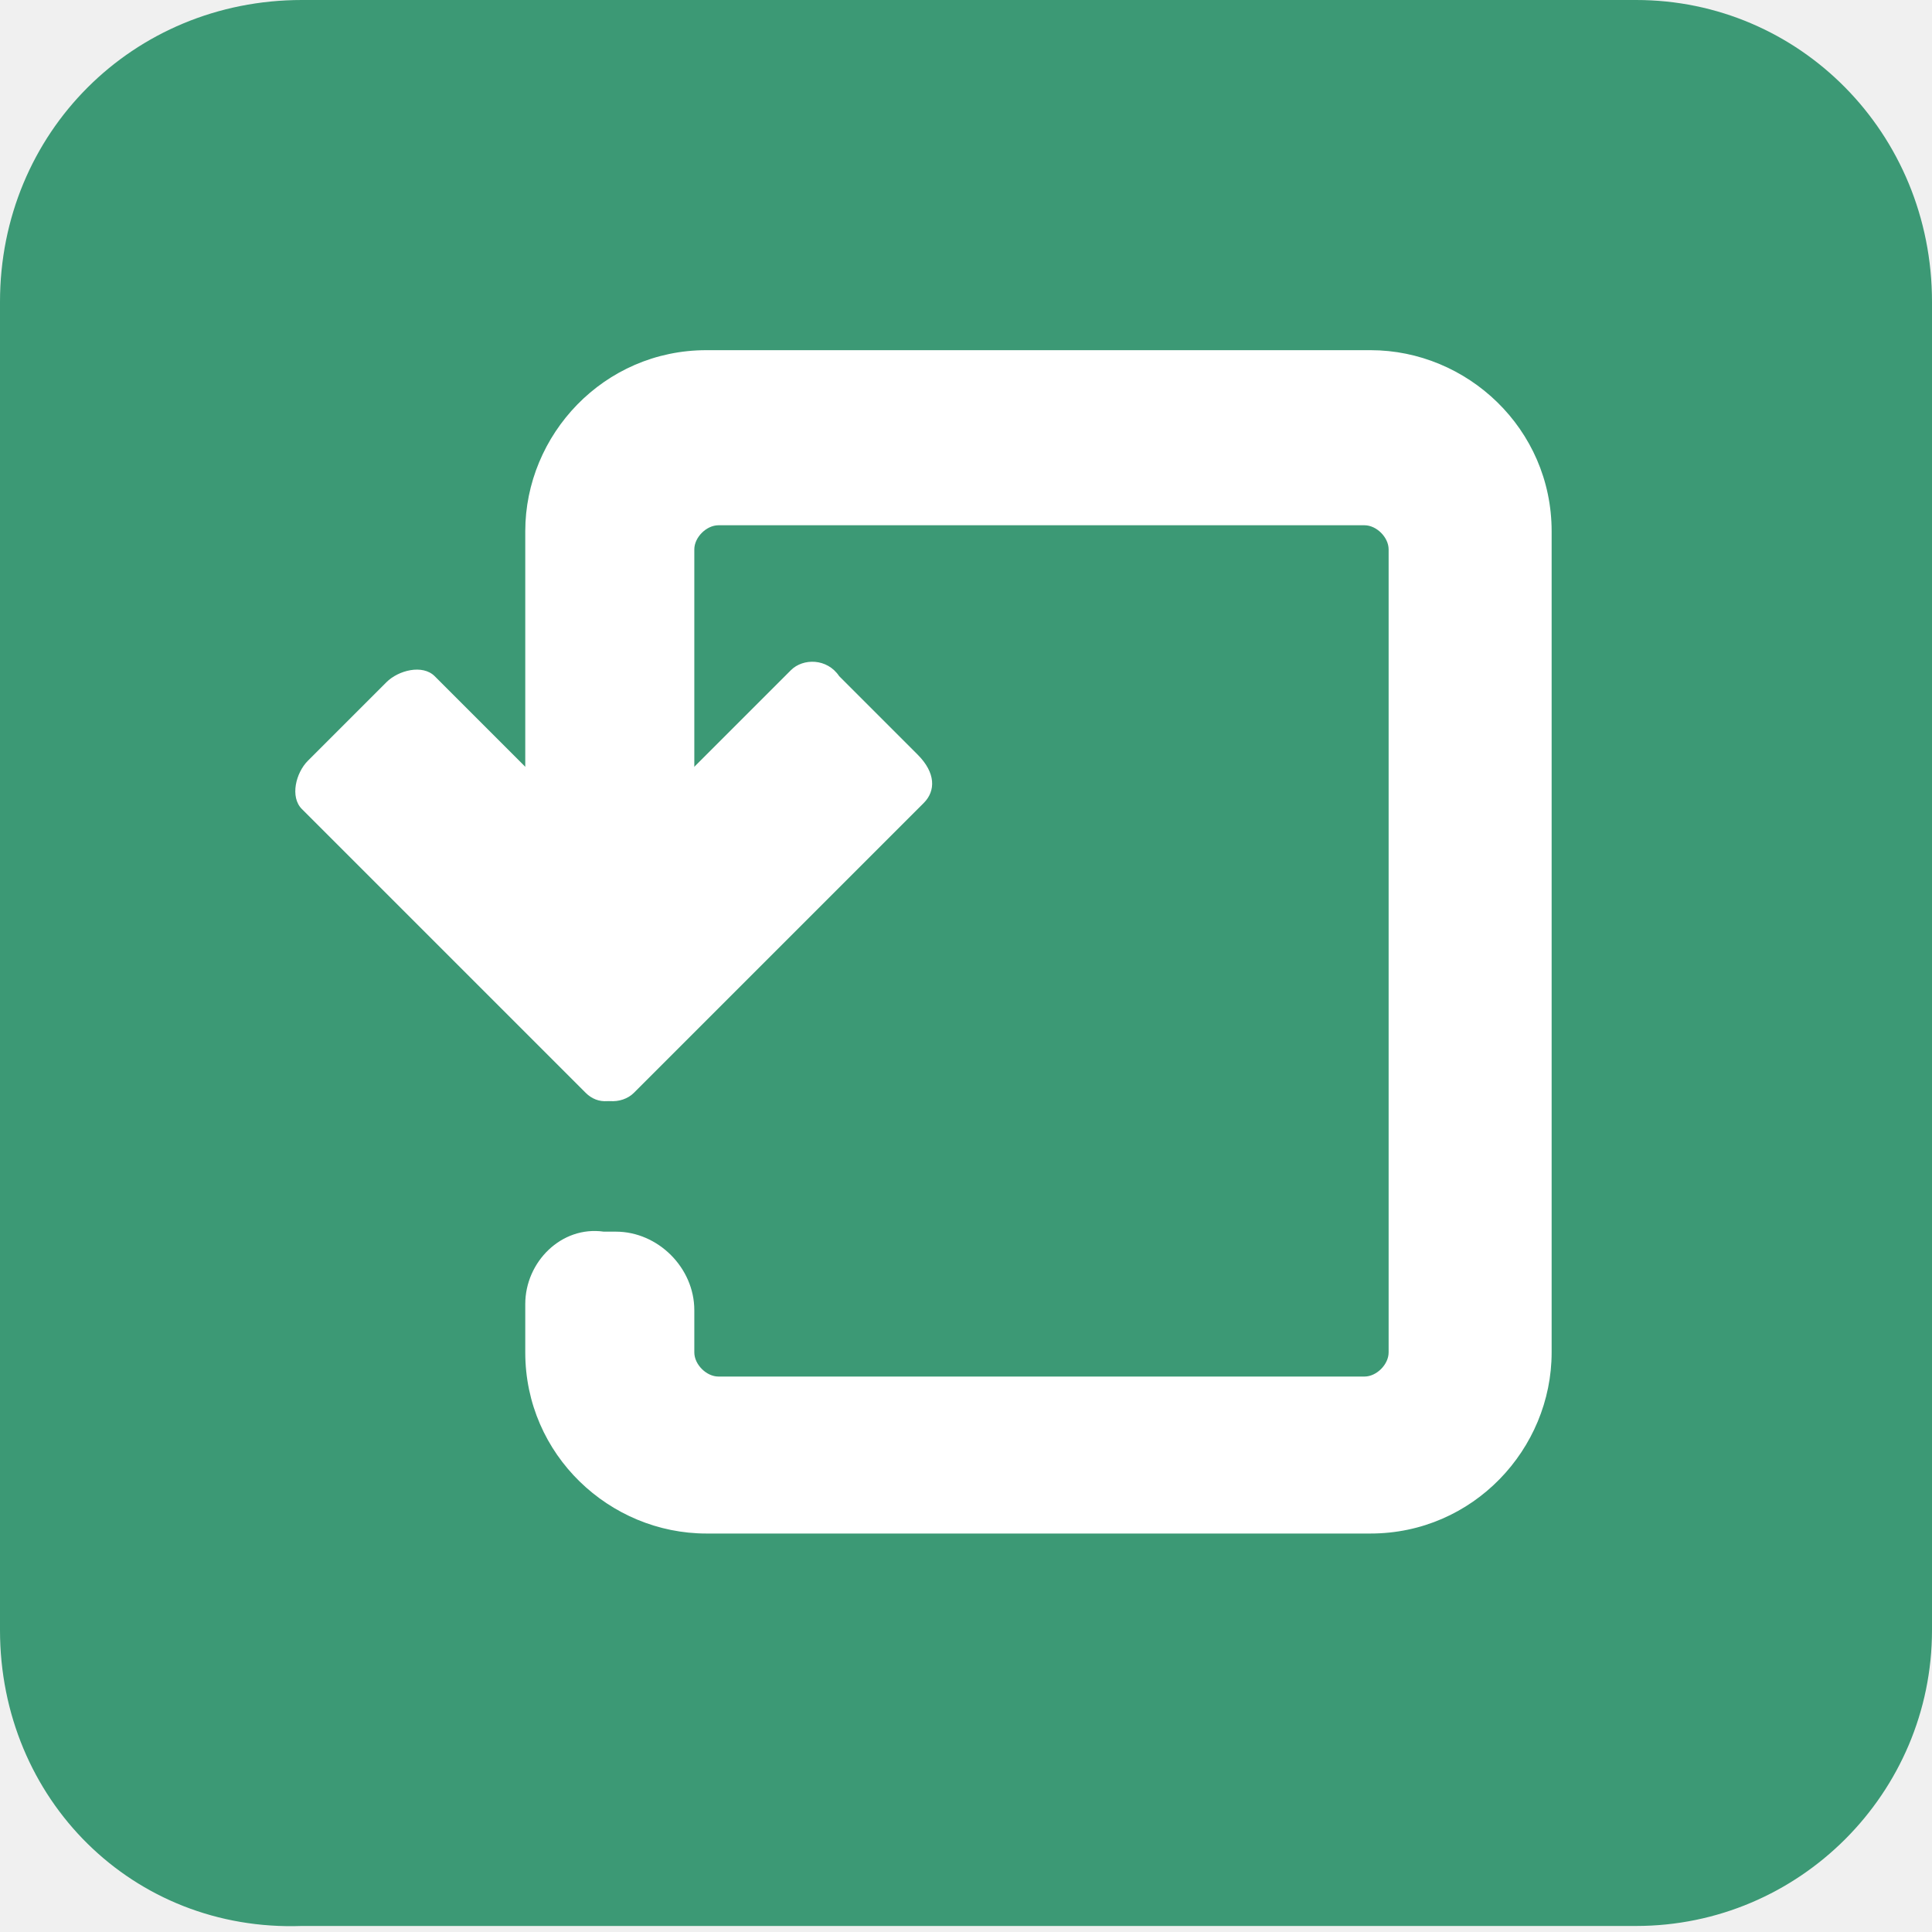
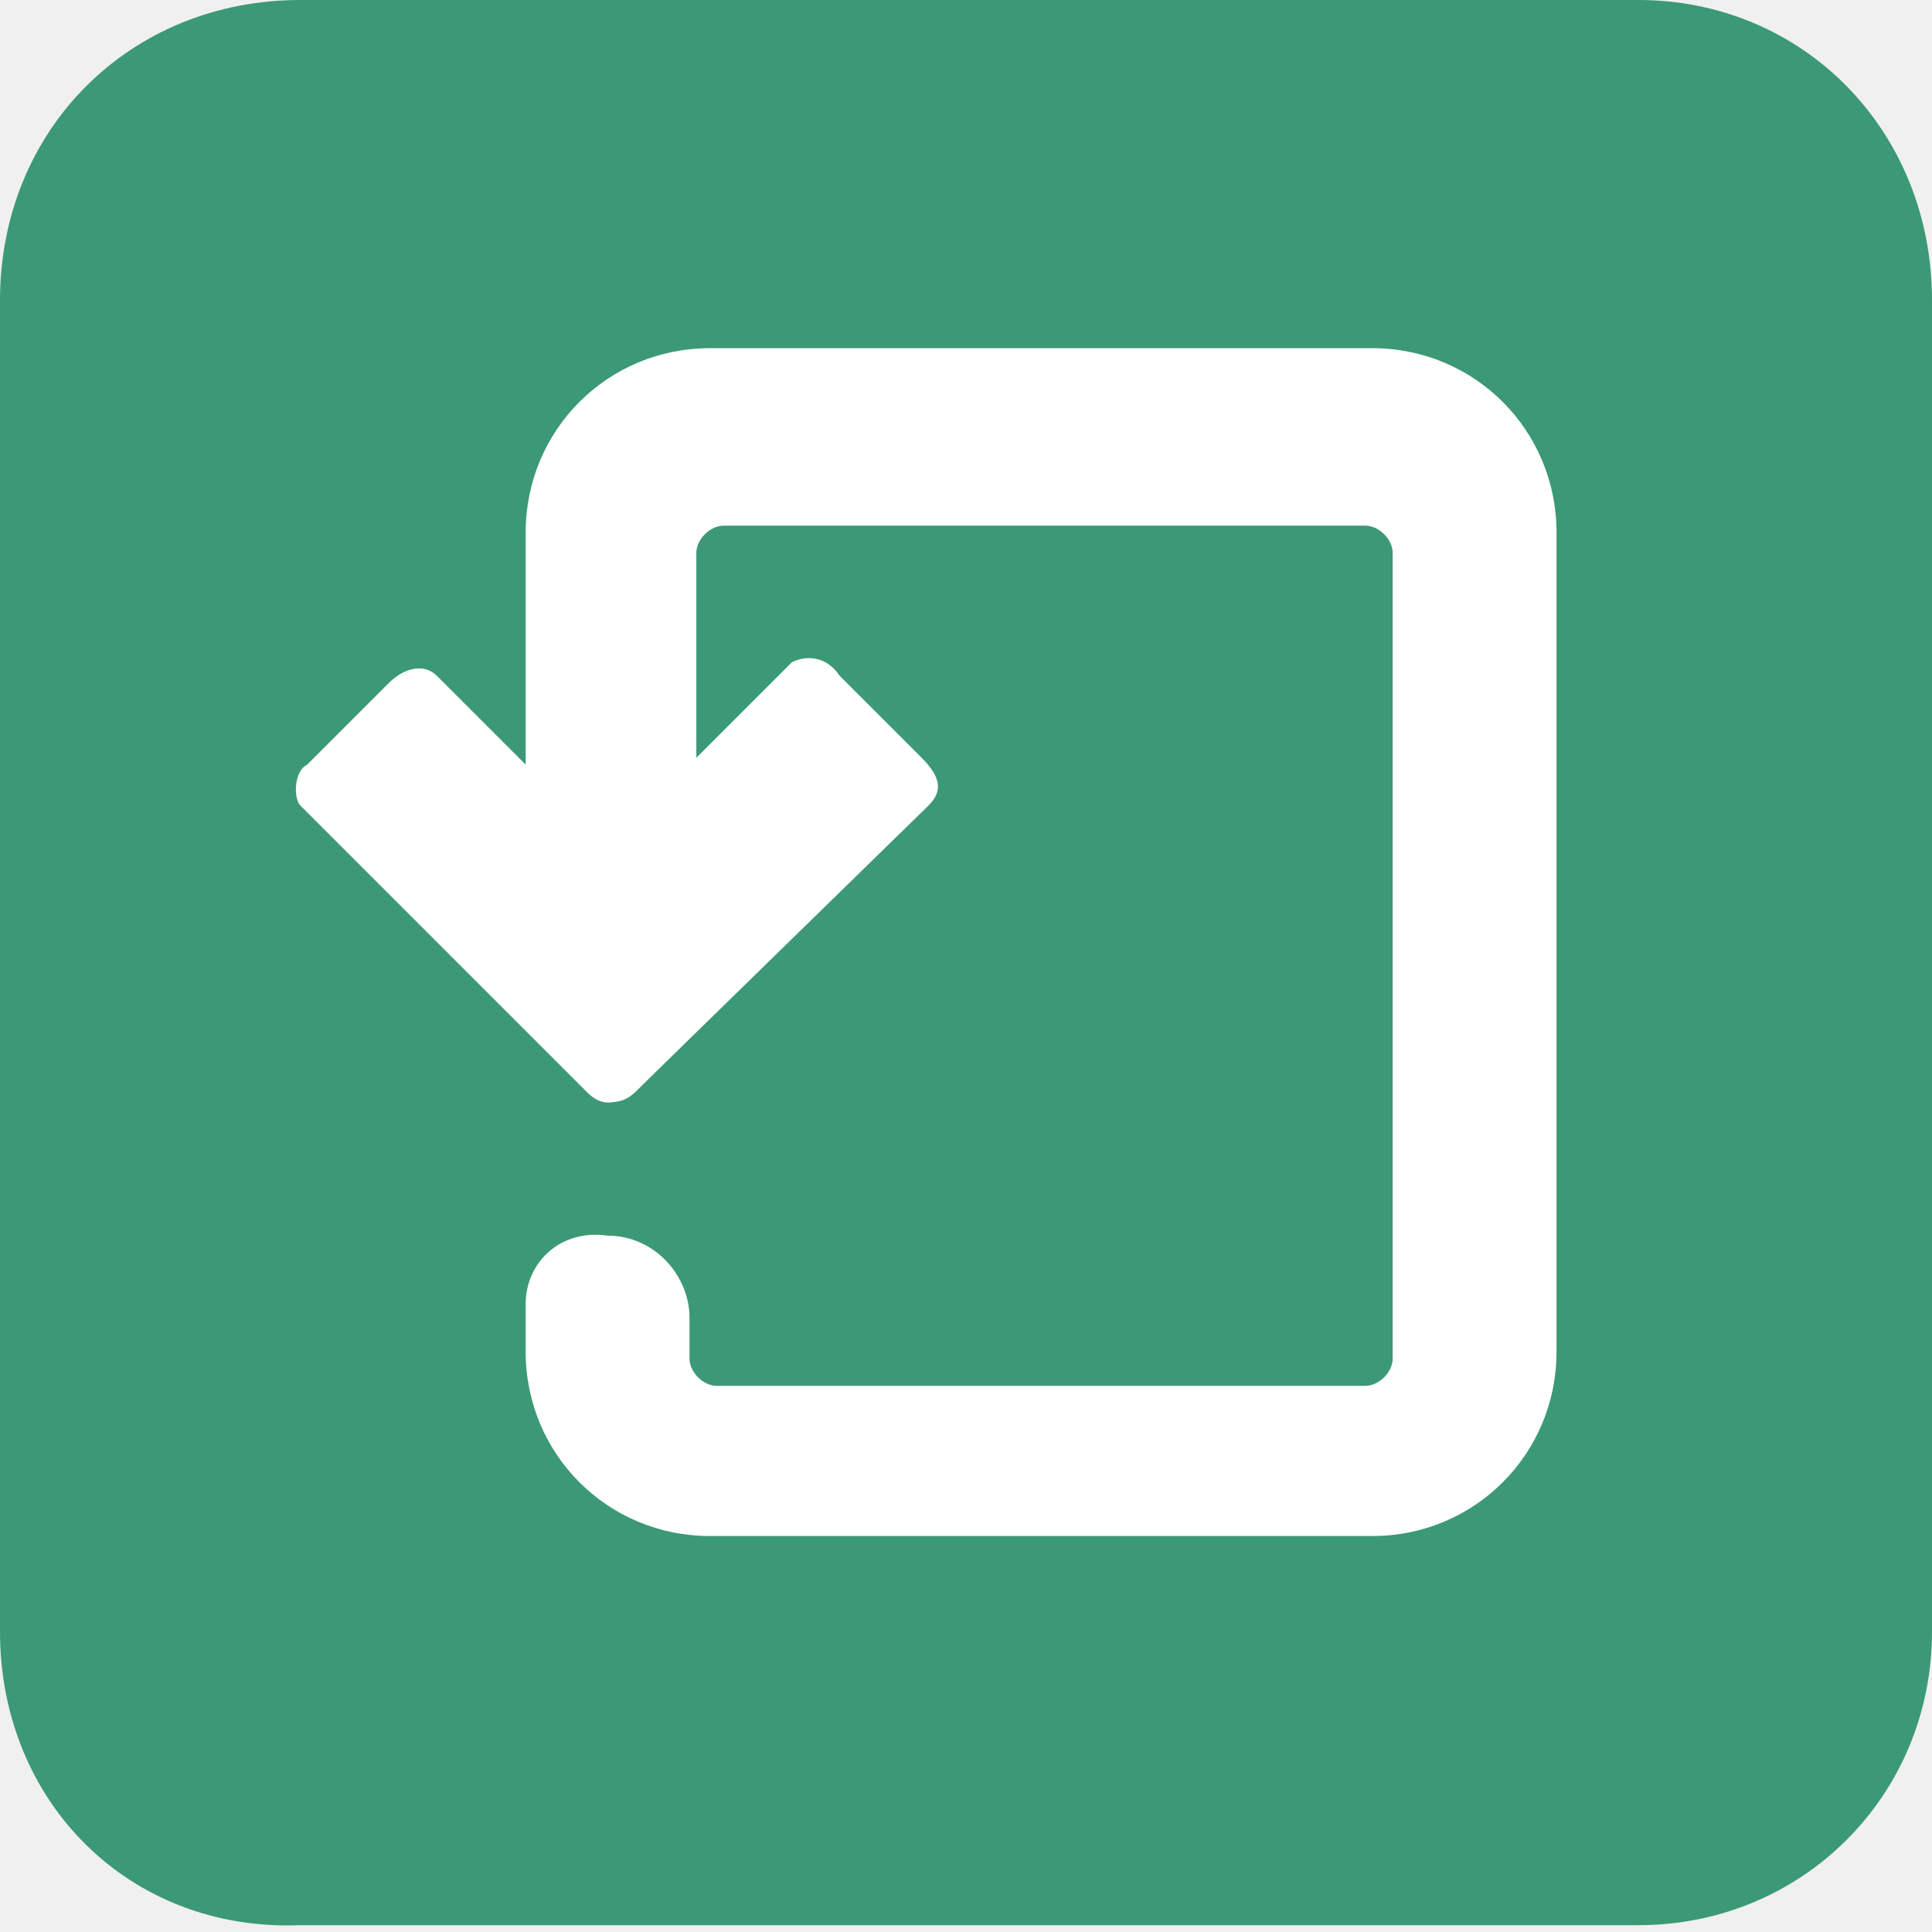
- <svg xmlns="http://www.w3.org/2000/svg" version="1.1" id="svg8" x="0px" y="0px" viewBox="0 0 32 32" style="enable-background:new 0 0 32 32;" xml:space="preserve">
+ <svg xmlns="http://www.w3.org/2000/svg" version="1.1" id="svg8" x="0px" y="0px" viewBox="0 0 28.3 28.3" style="enable-background:new 0 0 28.3 28.3;" xml:space="preserve">
  <style type="text/css">
	.st0{fill:#3C9975;}
	.st1{fill:#FFFFFF;}
</style>
-   <path id="rect3797" class="st0" d="M5,0h22.1C29.8,0,32,2.2,32,5V27c0,2.7-2.2,4.9-4.9,4.9H5C2.2,32,0,29.8,0,27V5C0,2.2,2.2,0,5,0z  " />
-   <path id="rect77" class="st1" d="M8.7,21.6v0.8c0,1.7,1.4,3,3,3h11c1.7,0,3-1.4,3-3l0-13.6c0-1.7-1.4-3-3-3l-11,0c-1.7,0-3,1.4-3,3  v7h2.8V9.1c0-0.2,0.2-0.4,0.4-0.4h10.7c0.2,0,0.4,0.2,0.4,0.4v13.3c0,0.2-0.2,0.4-0.4,0.4H11.9c-0.2,0-0.4-0.2-0.4-0.4v-0.7  c0-0.7-0.6-1.3-1.3-1.3H10C9.3,20.3,8.7,20.9,8.7,21.6z" />
-   <path id="rect319" class="st1" d="M5.1,12.6l1.3-1.3C6.6,11.1,7,11,7.2,11.2l4.7,4.7c0.2,0.2,0.2,0.6-0.1,0.8L10.5,18  c-0.3,0.3-0.6,0.3-0.8,0.1L5,13.4C4.8,13.2,4.9,12.8,5.1,12.6z" />
-   <path id="rect401" class="st1" d="M13.9,11.2l1.3,1.3c0.3,0.3,0.3,0.6,0.1,0.8l-4.8,4.8c-0.2,0.2-0.6,0.2-0.8-0.1l-1.3-1.3  c-0.3-0.3-0.3-0.6-0.1-0.8l4.8-4.8C13.3,10.9,13.7,10.9,13.9,11.2z" />
+   <path id="rect3797" class="st0" d="M4.4,0H24c2.4,0,4.3,1.9,4.3,4.4v19.5c0,2.4-1.9,4.3-4.3,4.3H4.4C1.9,28.3,0,26.4,0,23.9V4.4  C0,1.9,1.9,0,4.4,0z" />
+   <path id="rect77" class="st1" d="M7.7,19.1v0.7c0,1.5,1.2,2.7,2.7,2.7h9.7c1.5,0,2.7-1.2,2.7-2.7v-12c0-1.5-1.2-2.7-2.7-2.7h-9.7  c-1.5,0-2.7,1.2-2.7,2.7V14h2.5V8.1c0-0.2,0.2-0.4,0.4-0.4H20c0.2,0,0.4,0.2,0.4,0.4v11.8c0,0.2-0.2,0.4-0.4,0.4h-9.5  c-0.2,0-0.4-0.2-0.4-0.4v-0.6c0-0.6-0.5-1.2-1.2-1.2H8.9C8.2,18,7.7,18.5,7.7,19.1z" />
+   <path id="rect319" class="st1" d="M4.5,11.2L5.7,10c0.2-0.2,0.5-0.3,0.7-0.1l4.2,4.2c0.2,0.2,0.2,0.5-0.1,0.7l-1.2,1.2  C9,16.2,8.8,16.2,8.6,16l-4.2-4.2C4.3,11.7,4.3,11.3,4.5,11.2z" />
+   <path id="rect401" class="st1" d="M12.3,9.9l1.2,1.2c0.3,0.3,0.3,0.5,0.1,0.7L9.3,16c-0.2,0.2-0.5,0.2-0.7-0.1l-1.2-1.2  c-0.3-0.3-0.3-0.5-0.1-0.7l4.3-4.3C11.8,9.6,12.1,9.6,12.3,9.9z" />
</svg>
